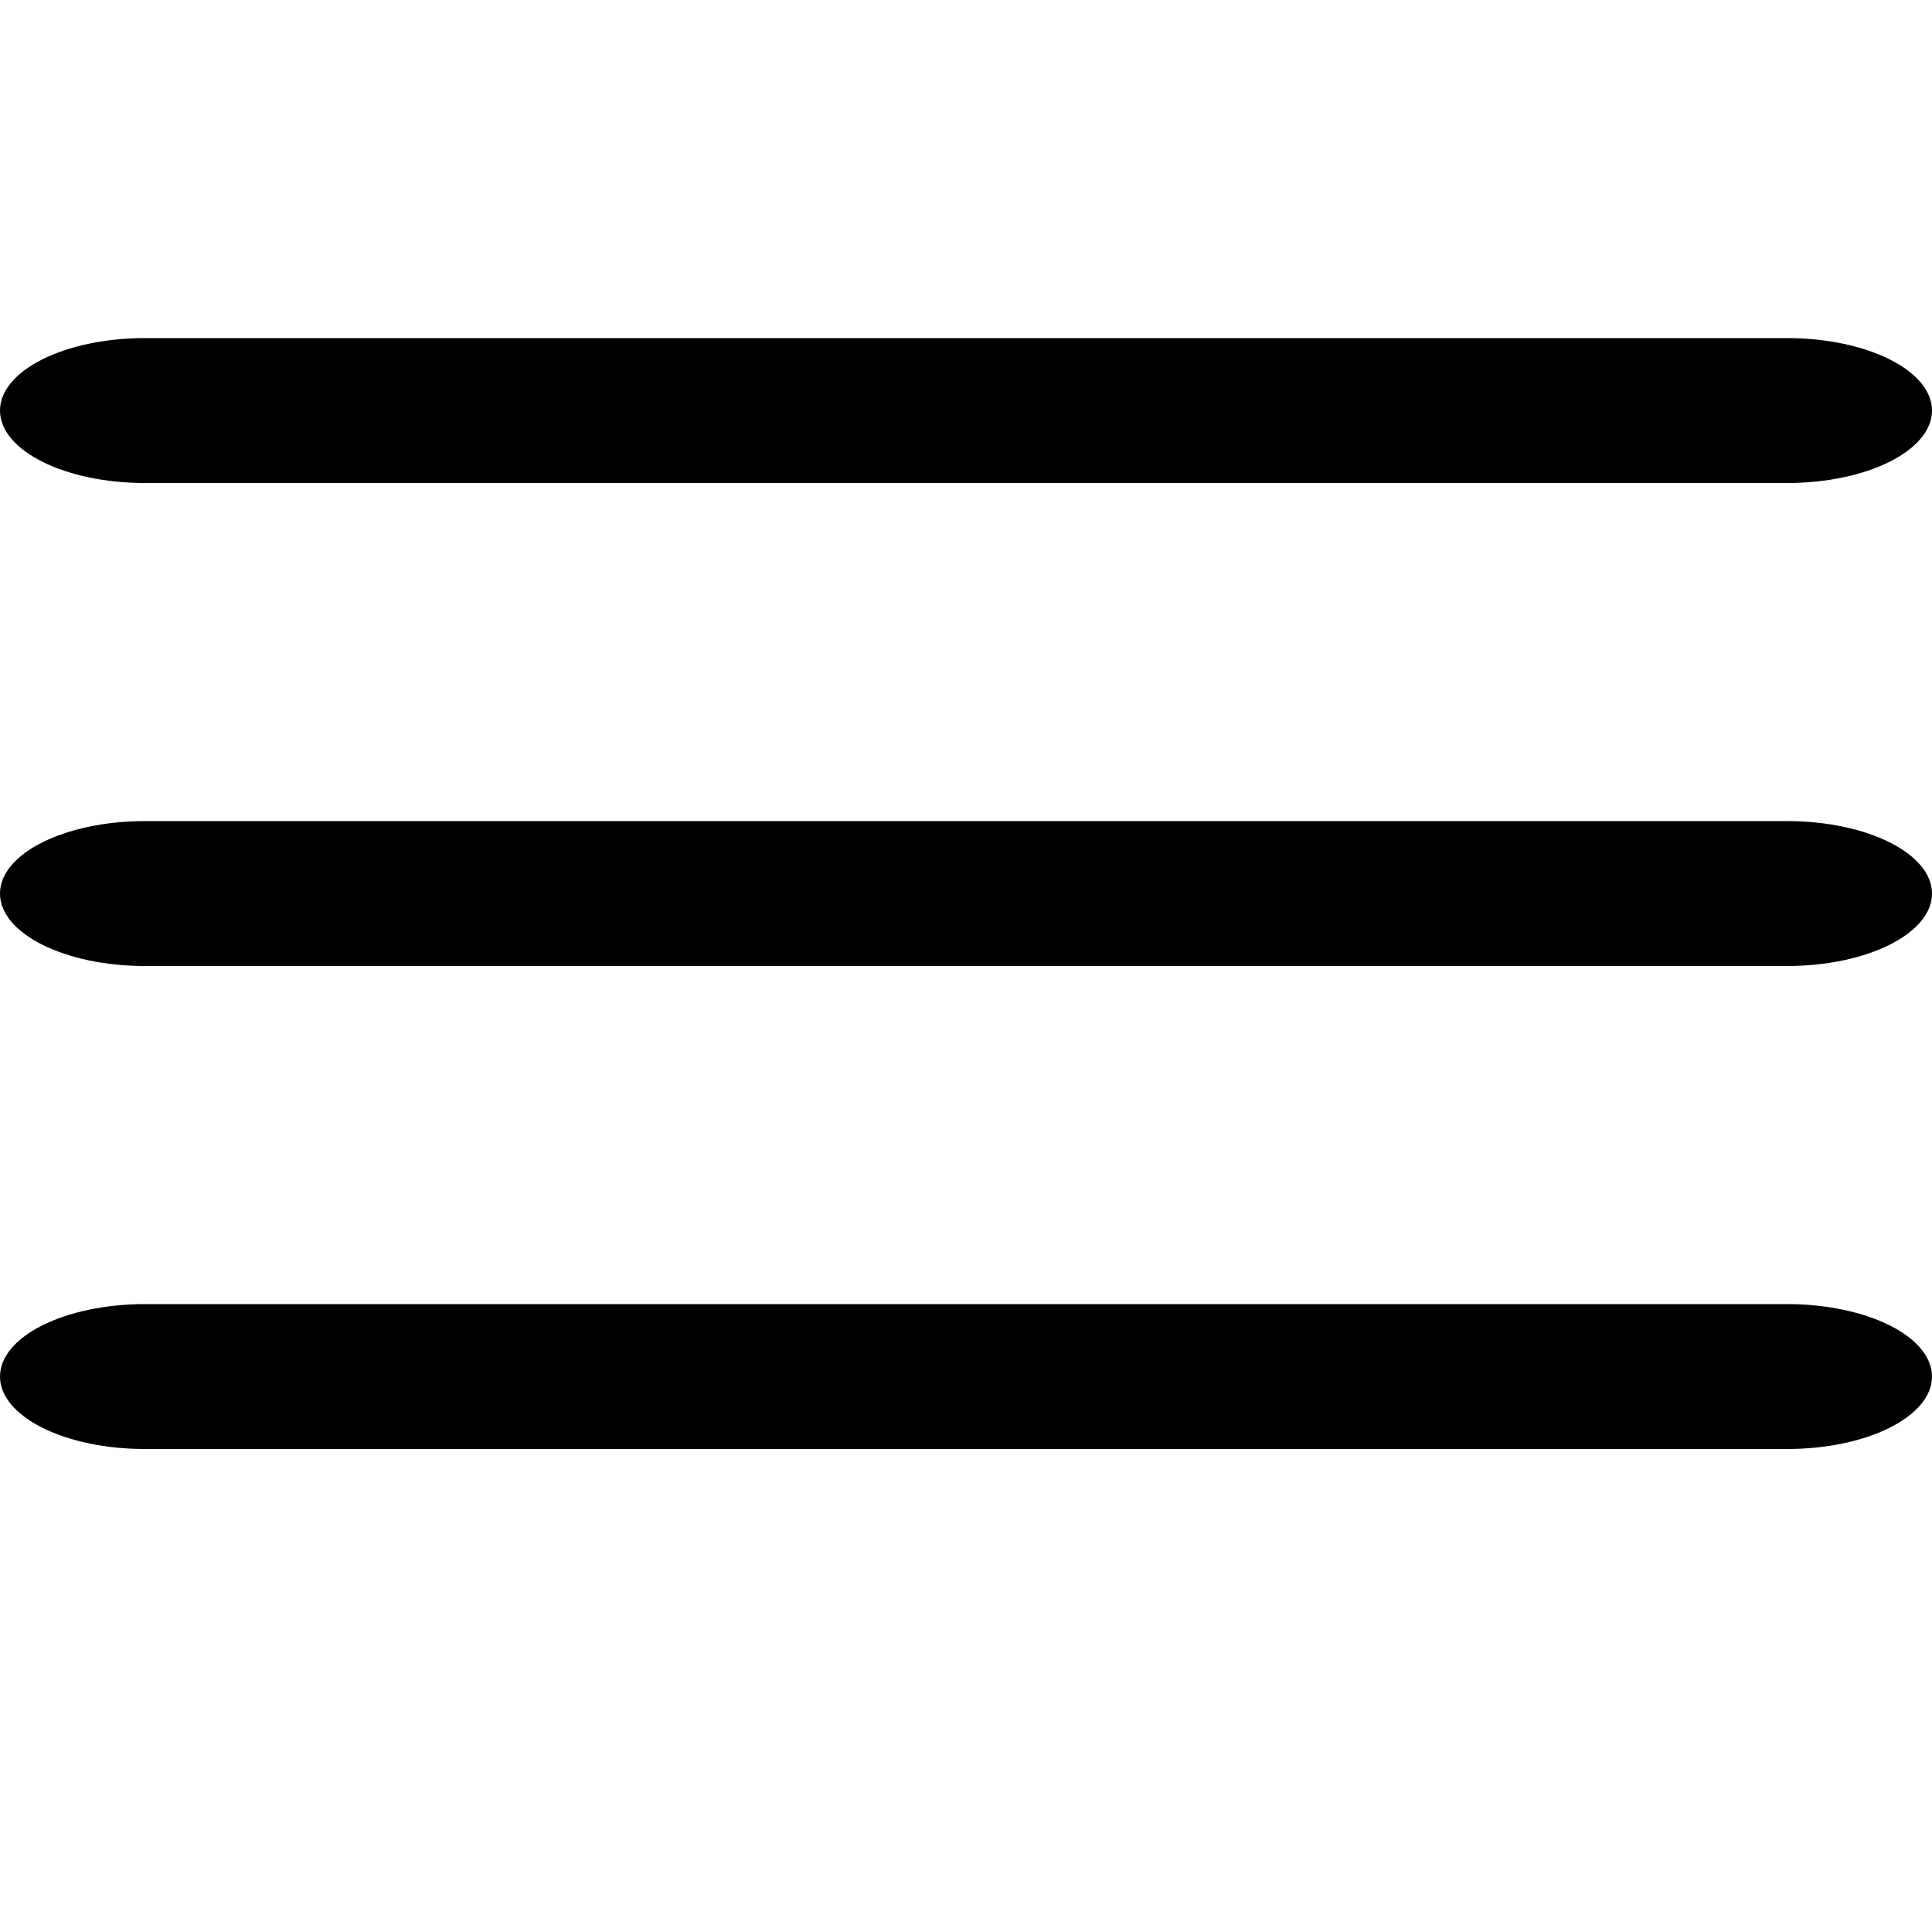
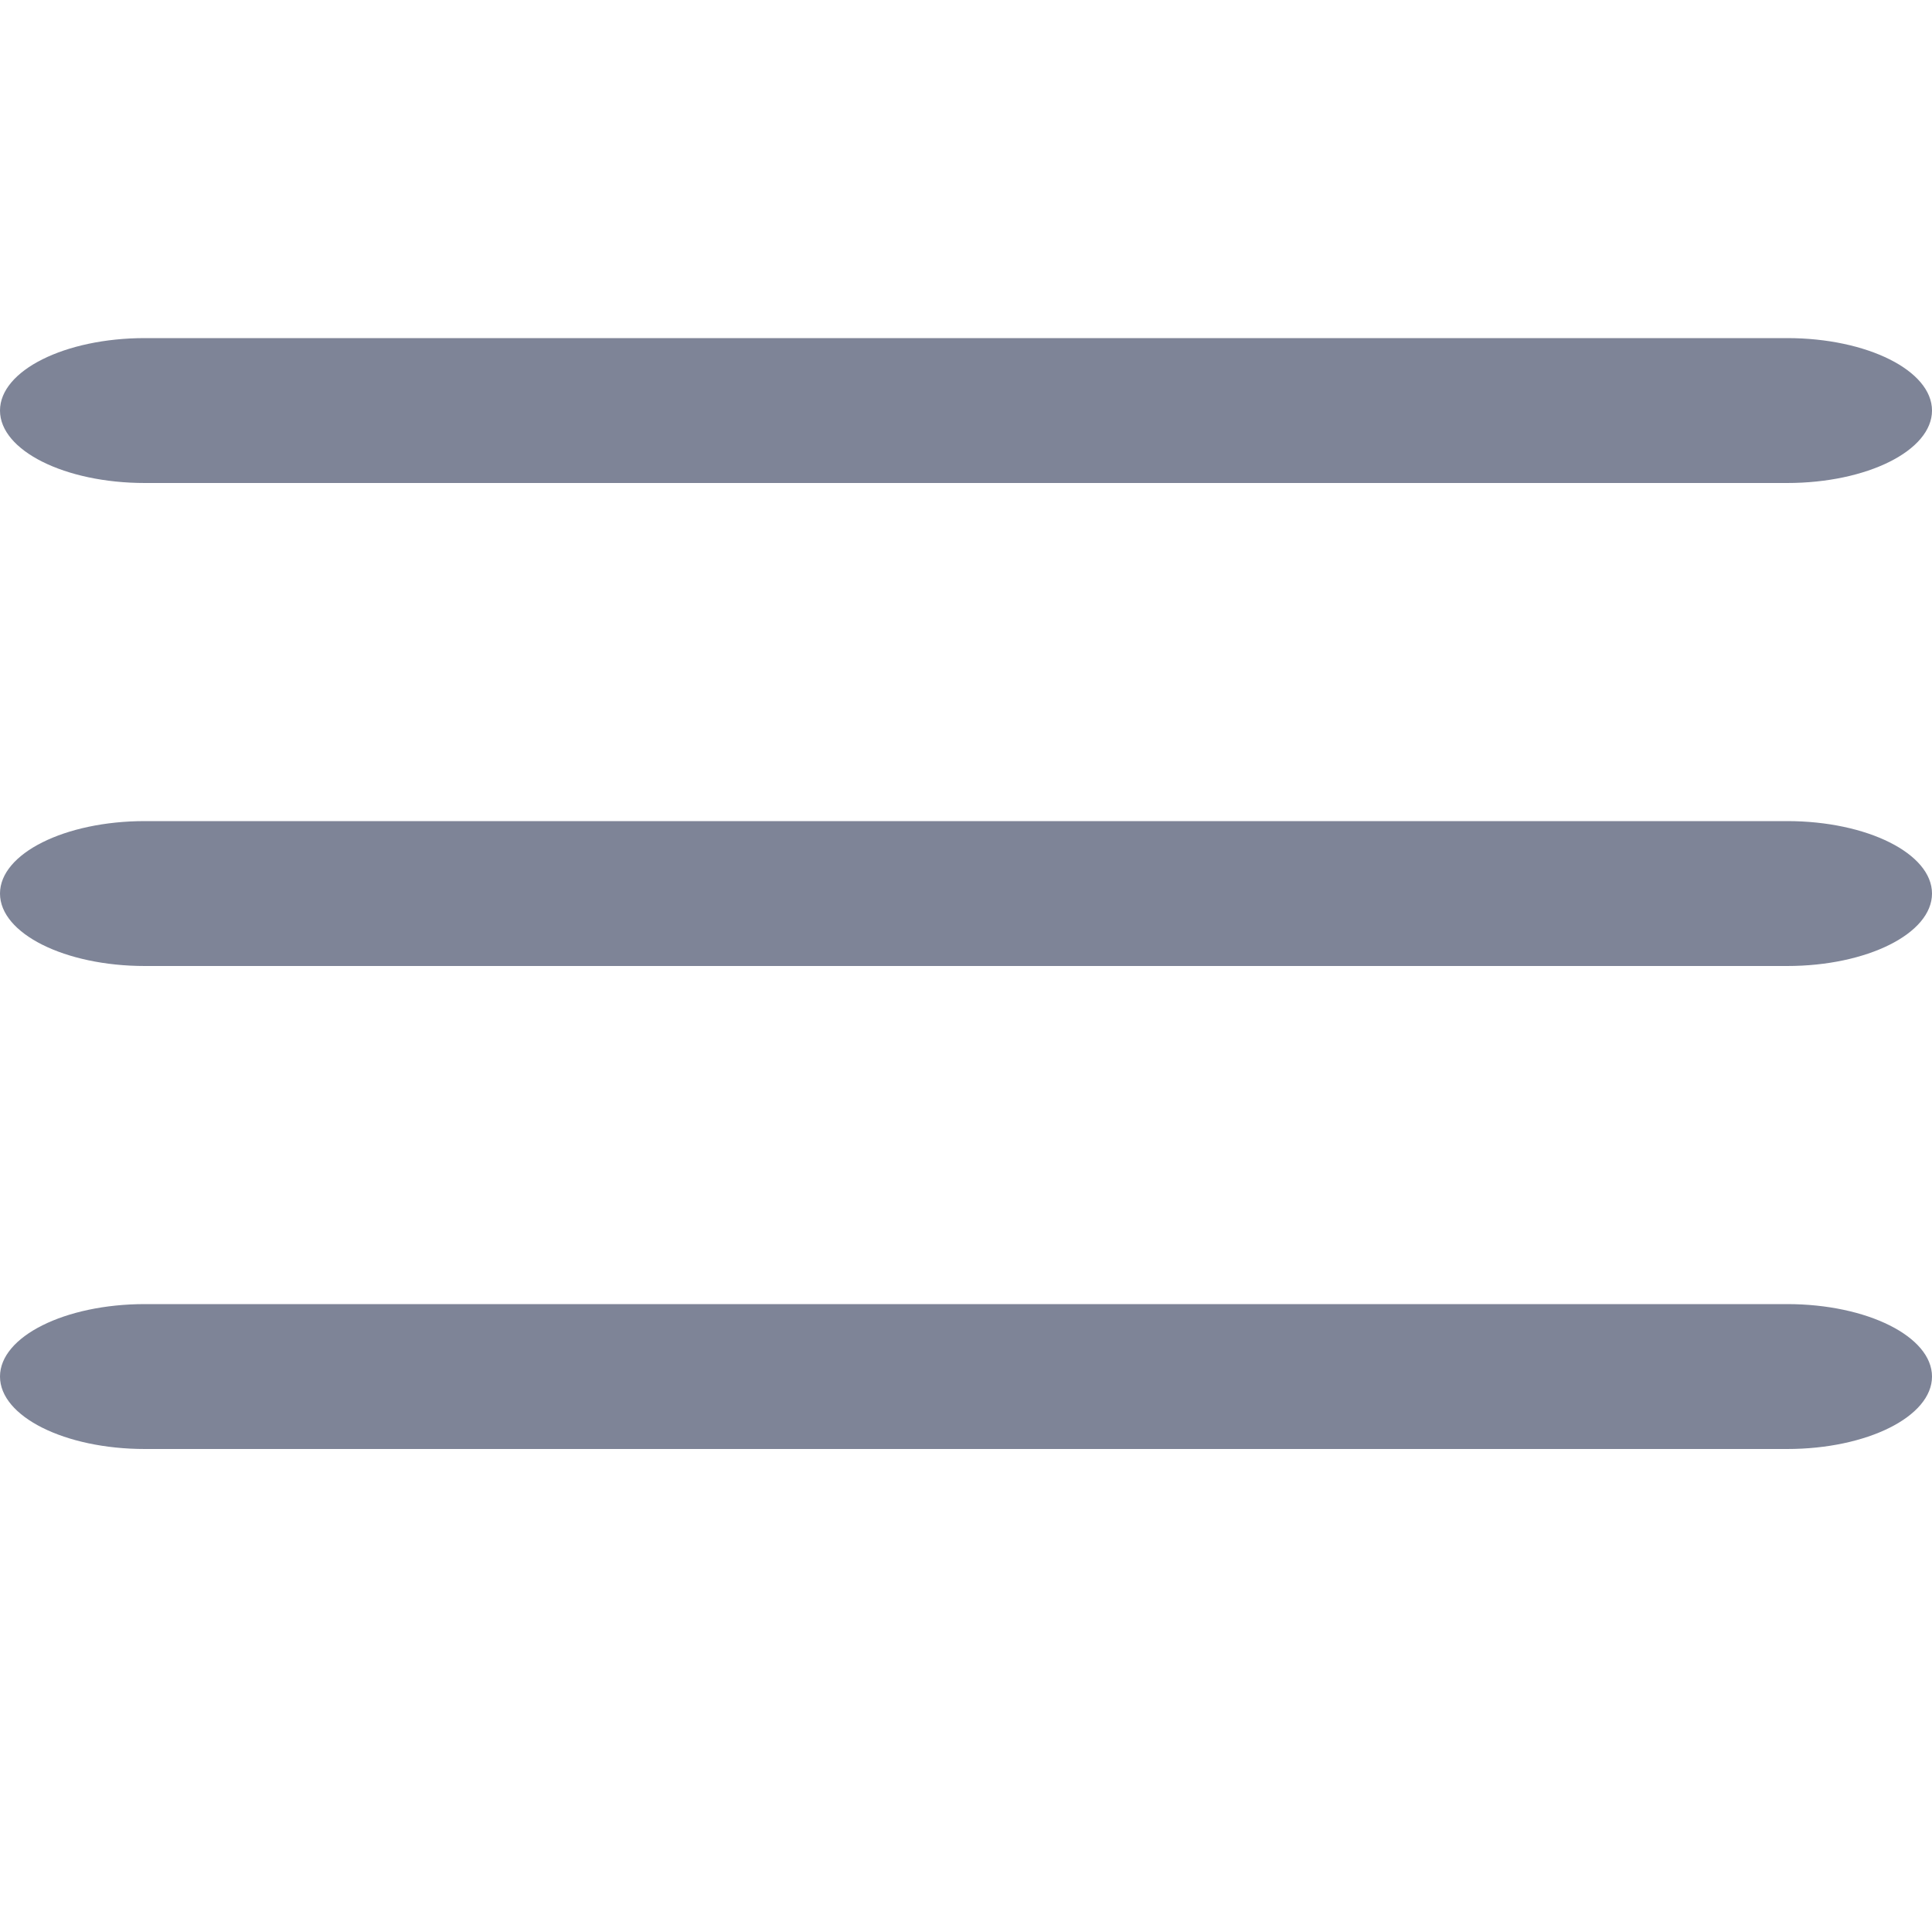
- <svg xmlns="http://www.w3.org/2000/svg" class="burger-btn active" width="25" height="25" viewBox="0 0 40 26">
+ <svg xmlns="http://www.w3.org/2000/svg" class="burger-btn active" fill="#7E8497" width="25" height="25" viewBox="0 0 40 26">
  <rect class="burger-btn--1" width="40" height="3" rx="3" ry="3" />
  <rect class="burger-btn--2" width="40" height="3" y="10" rx="3" ry="3" />
  <rect class="burger-btn--3" width="40" height="3" y="20" rx="3" ry="3" />
</svg>
